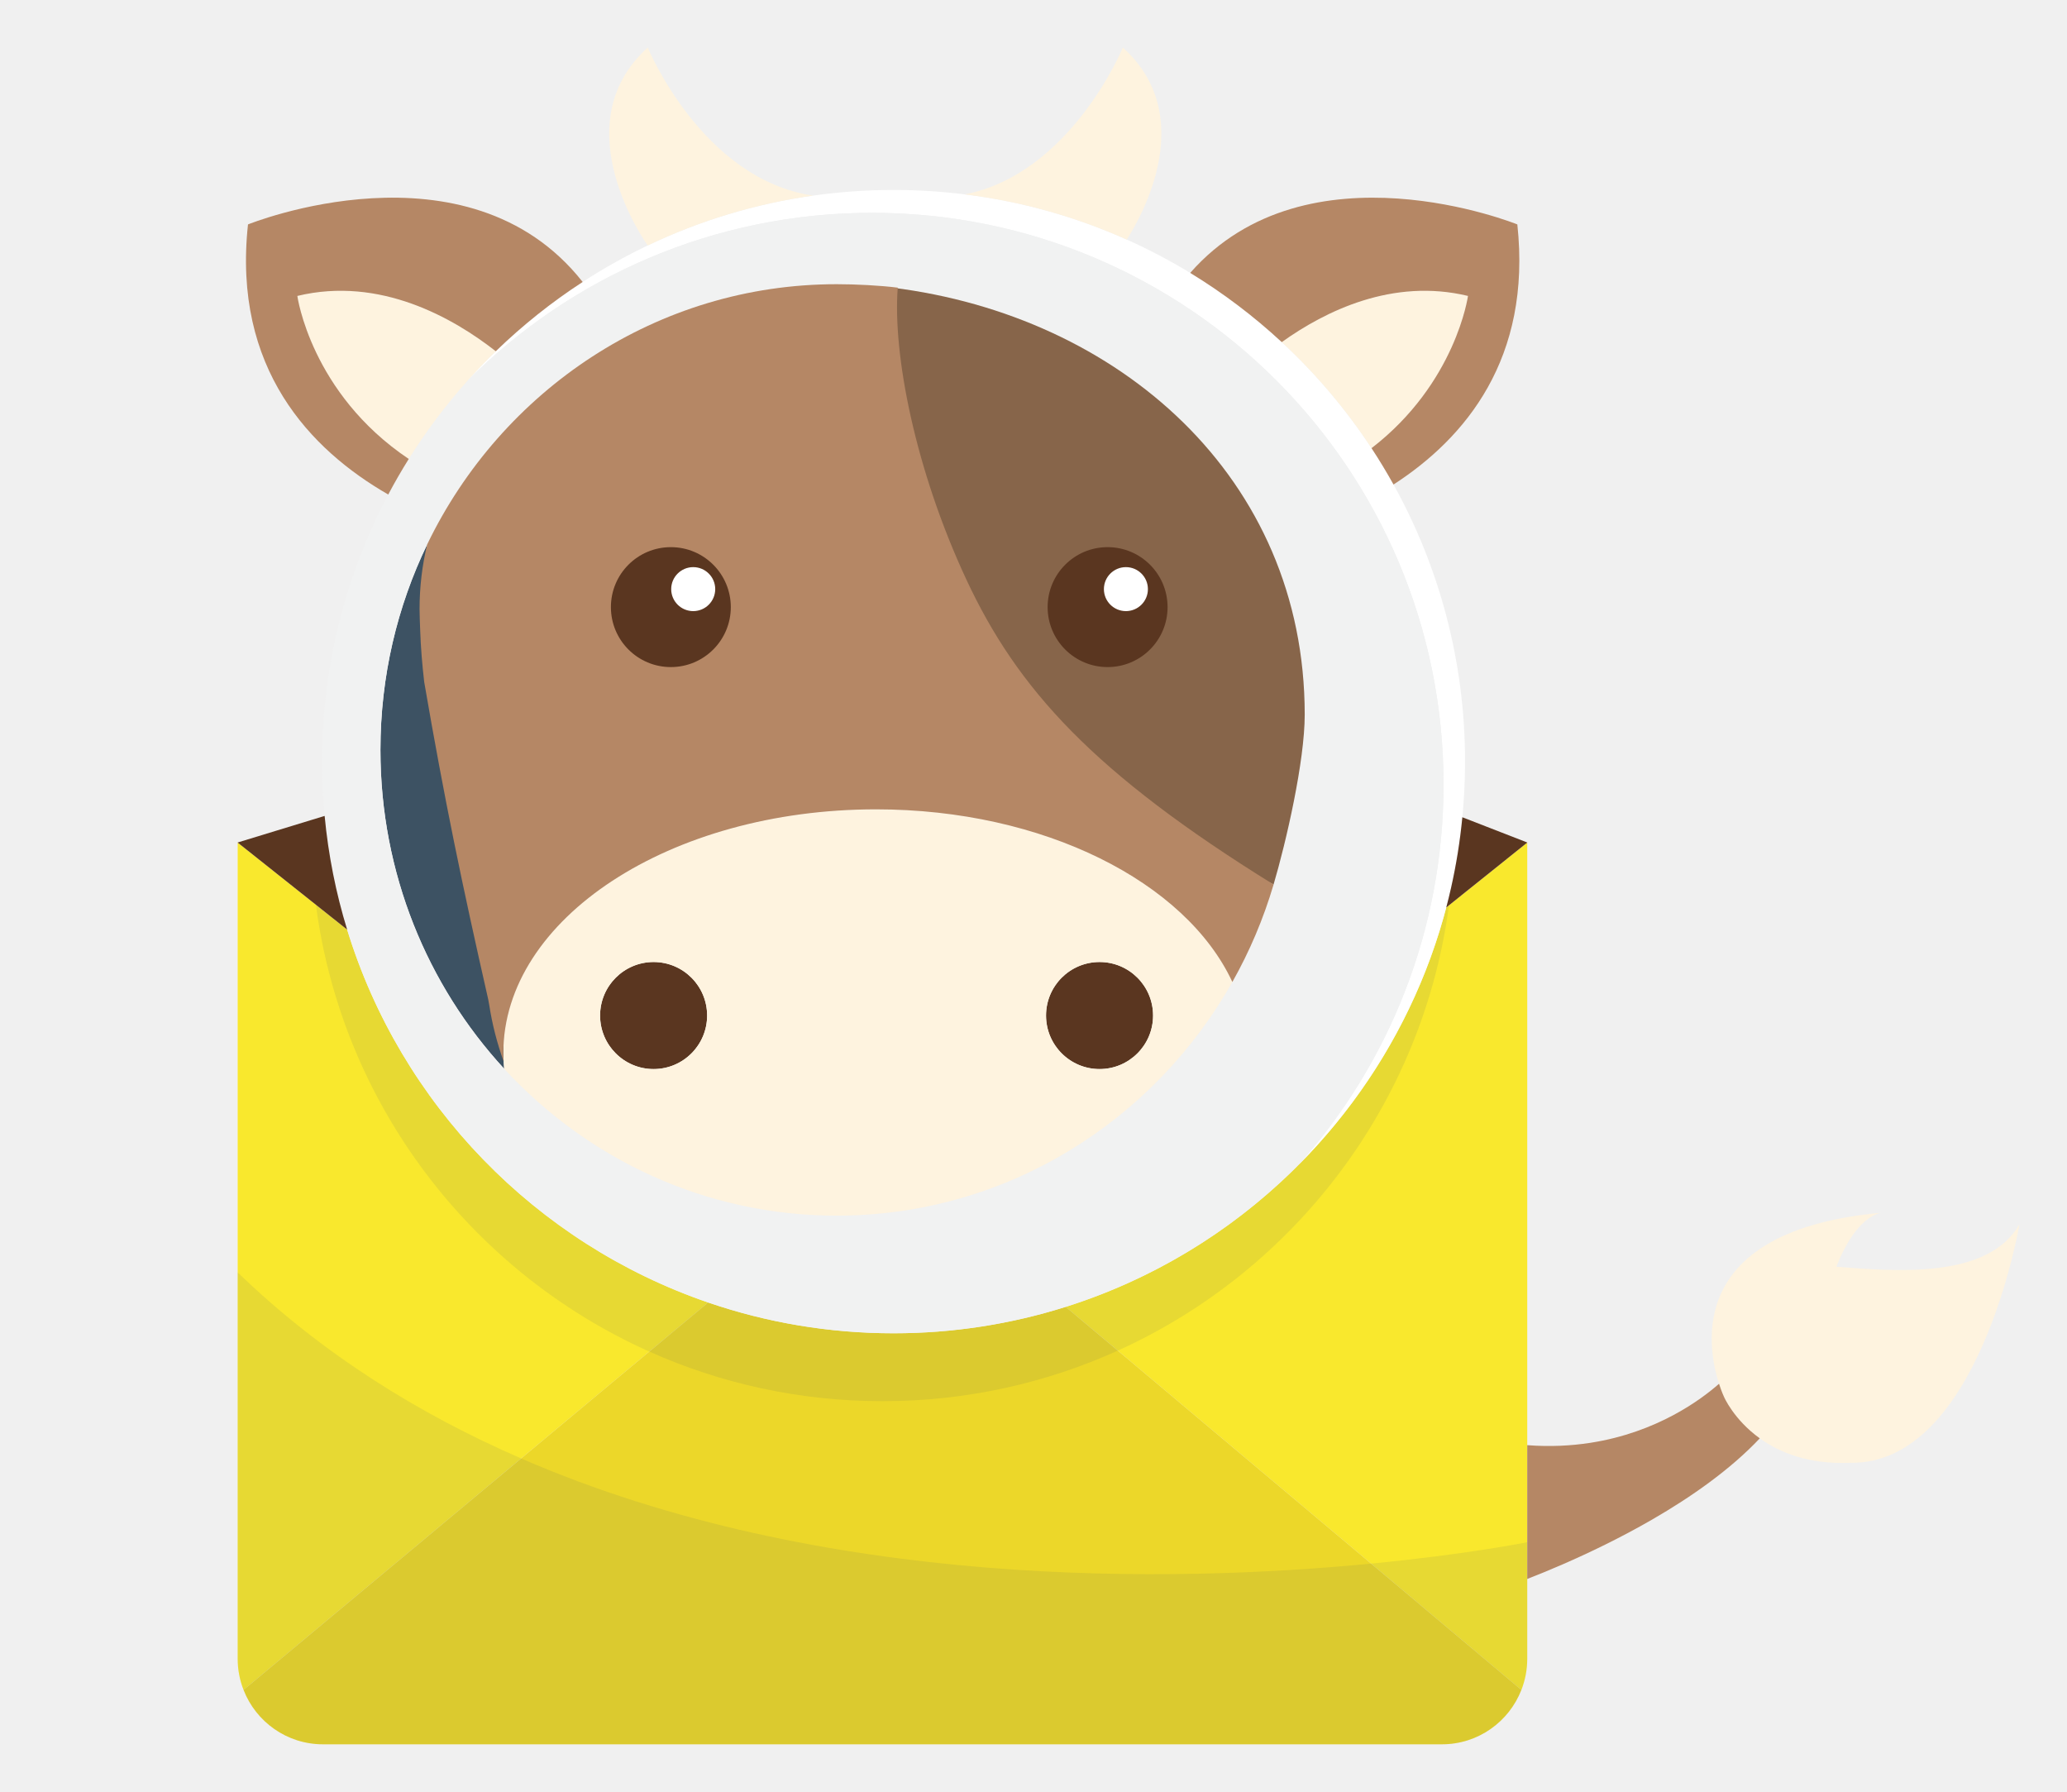
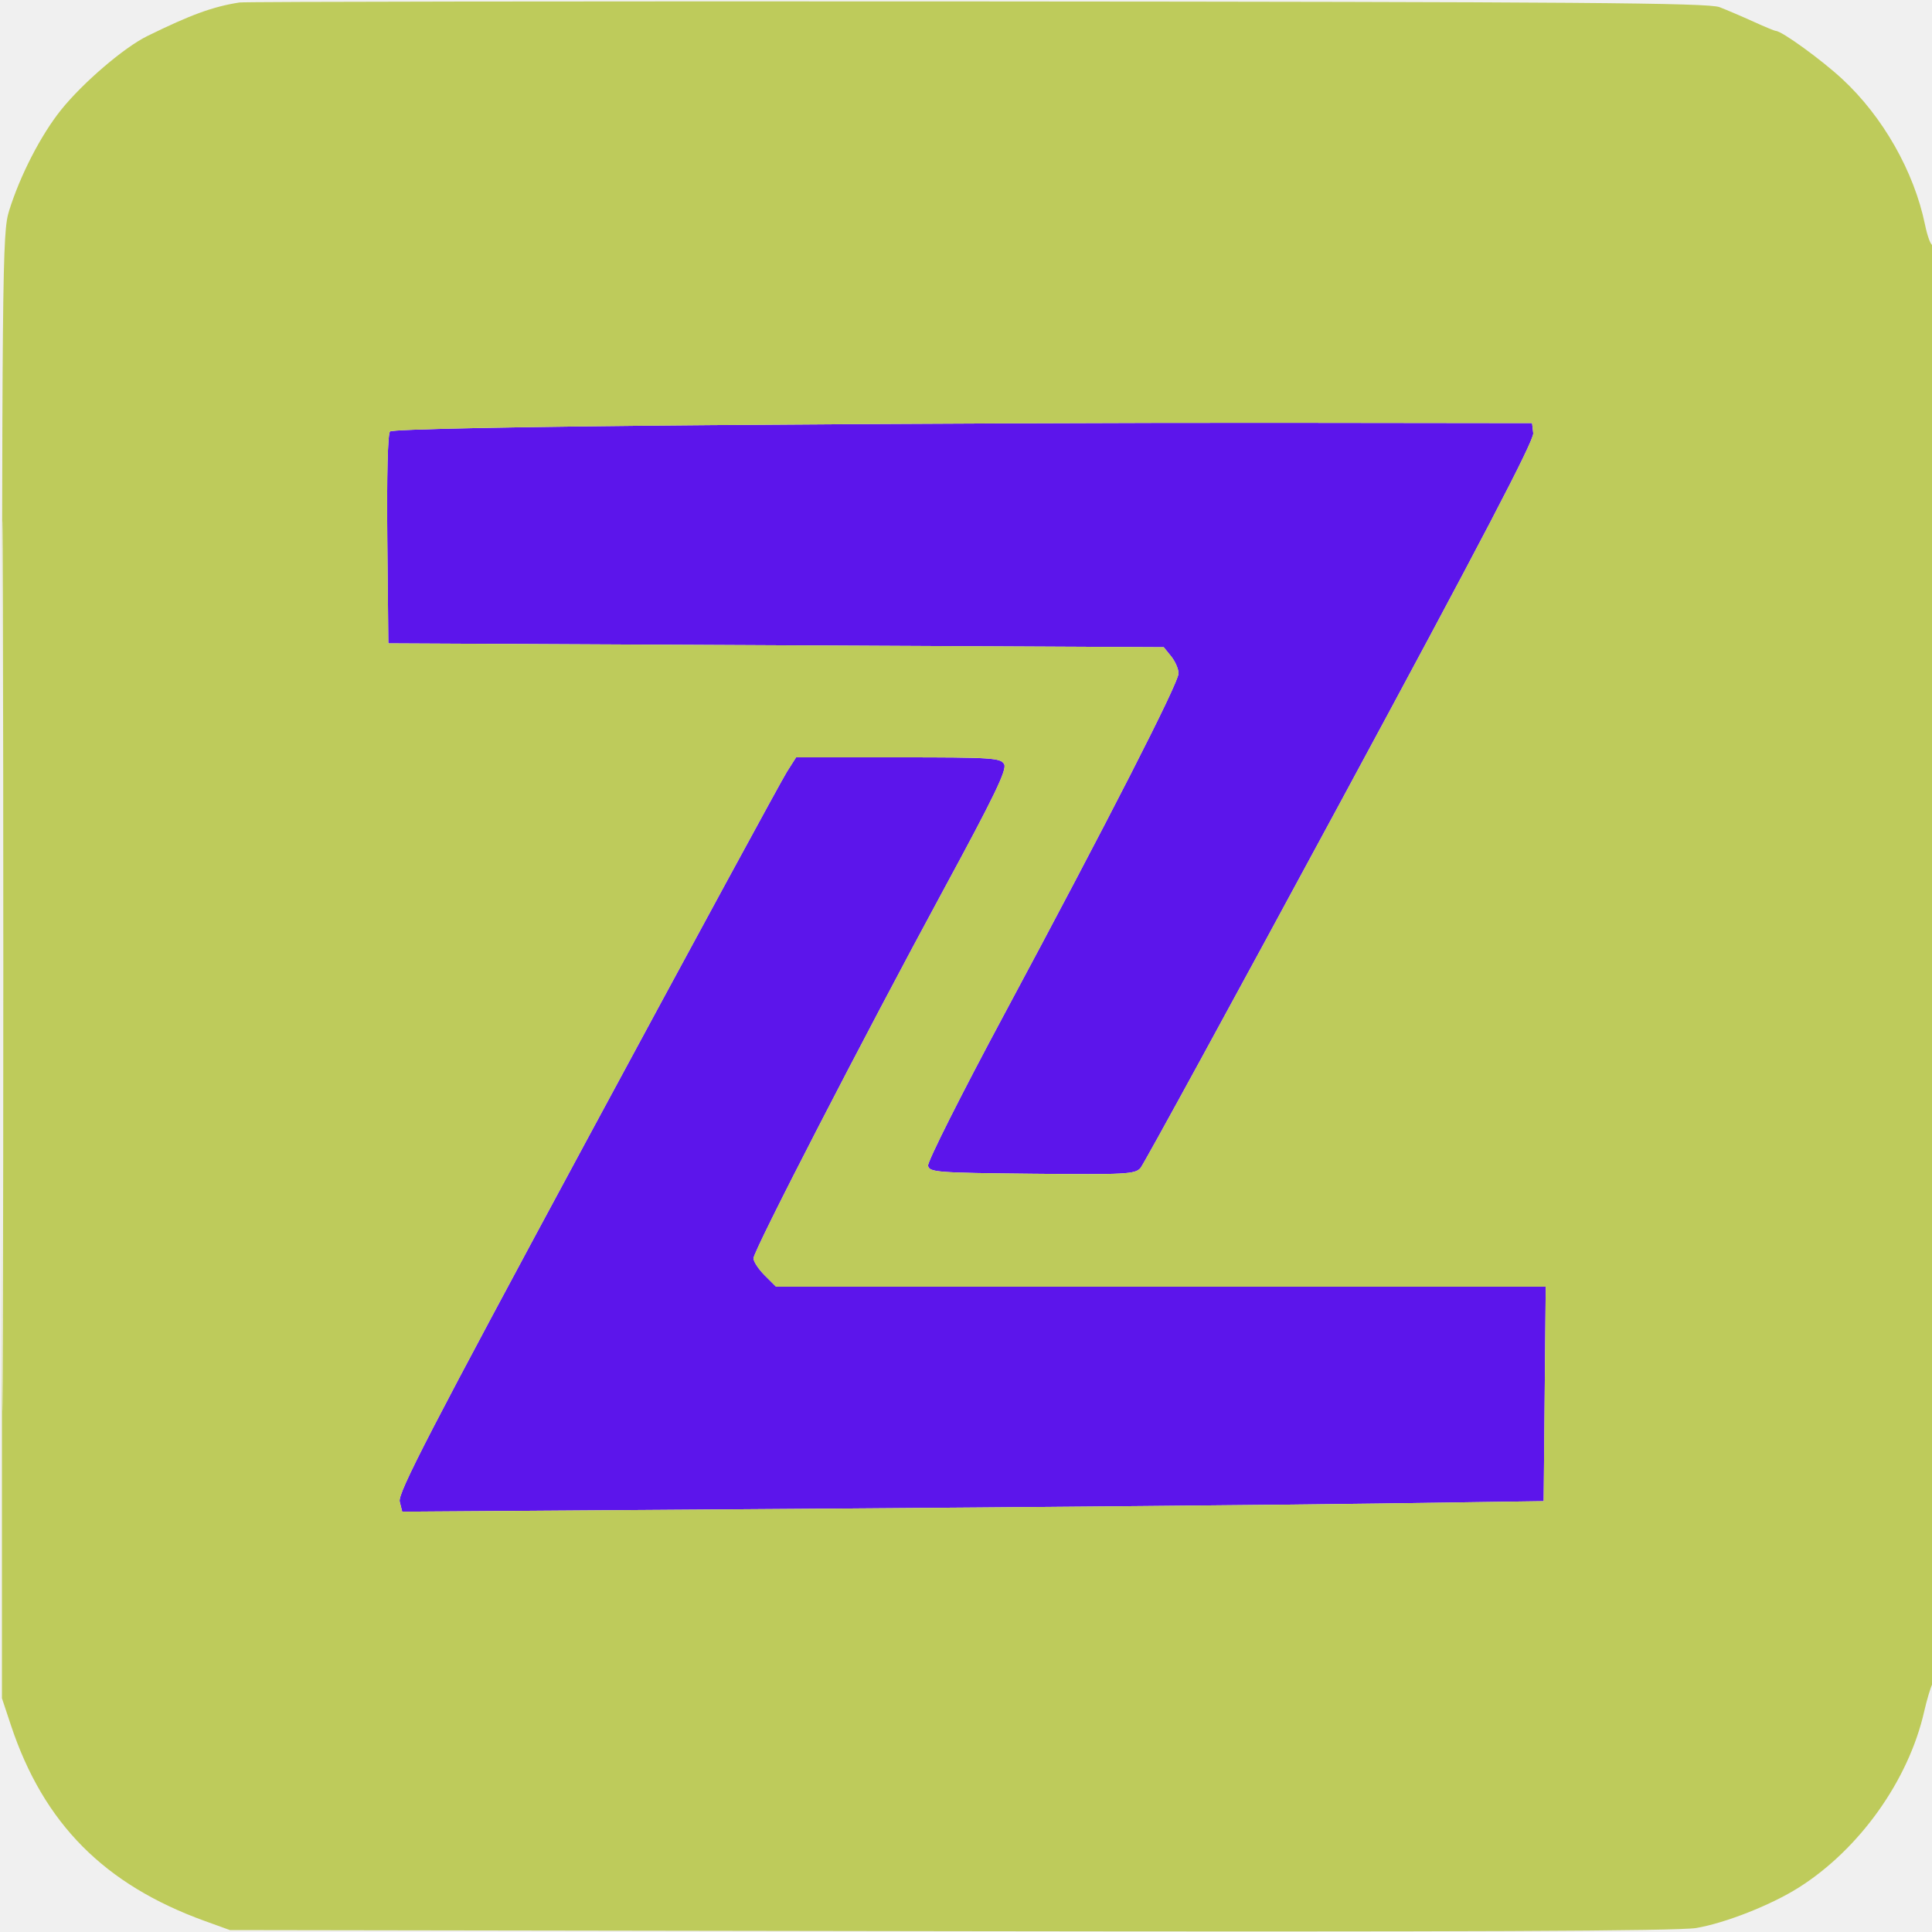
- <svg xmlns="http://www.w3.org/2000/svg" version="1.1" id="layer1" x="0px" y="0px" width="434.821" height="376.871" viewBox="0 0 434.821 376.871" enable-background="new 0 0 374.82 356.871" xml:space="preserve">
-   <defs id="defs75" />
-   <g id="g3" transform="translate(50,10)">
-     <g id="grey_5_">
-       <path d="m 55.948,213.25 c 0.073,-20.261 -0.716,-17.261 -3.656,-39.267 2.228,-22.439 -7.628,-38.859 -7.669,-58.34 0,-4.715 -5.806,-6.78 -4.761,-11.137 -6.292,13.037 -9.833,27.707 -9.833,43.222 0,25.946 9.89,49.533 26.027,67.059 -0.048,-0.511 -0.082,-1.023 -0.108,-1.536 z" id="path6" style="fill:#3d5263" />
-     </g>
-     <g id="yellow">
-       <path d="m 254.808,180.412 -0.567,0.455 c -10.49,39.88 -40.951,71.658 -80.048,83.996 l 10.952,9.206 53.296,44.799 31.601,26.563 c 0.783,-2.011 1.229,-4.19 1.231,-6.478 0,-0.007 10e-4,-0.013 10e-4,-0.02 l 0,-16.836 0,-10e-4 0,-28.141 0,-126.736 -16.466,13.193 z" id="path9" style="fill:#f9e82d" />
-       <path d="m 23.027,185.52 -6.574,-5.225 -16.452,-13.076 0,90.407 0,81.307 c 0,2.295 0.447,4.481 1.233,6.499 l 58.39,-48.683 26.964,-22.481 12.38,-10.321 C 62.73,251.524 34.307,222.274 23.027,185.52 Z" id="path11" style="fill:#f9e82d" />
-       <path d="m 238.441,318.868 -53.296,-44.799 -10.952,-9.206 c -11.431,3.607 -23.597,5.558 -36.22,5.558 -13.653,0 -26.772,-2.28 -39.004,-6.474 l -12.38,10.321 -26.965,22.482 -58.39,48.683 c 2.605,6.69 9.094,11.438 16.706,11.438 l 235.394,0 c 7.613,0 14.103,-4.749 16.707,-11.44 l -31.6,-26.563 z" id="path13" style="fill:#edd514;fill-opacity:0.895" />
-     </g>
-     <g id="grey_4_">
-       <path enable-background="new    " d="M 238.441,318.868 C 196.984,322.876 123.368,324.434 59.625,296.75 38.082,287.394 17.666,274.7 0.002,257.627 l 0,81.307 c 0,2.295 0.447,4.481 1.233,6.499 2.605,6.69 9.094,11.438 16.706,11.438 l 235.394,0 c 7.613,0 14.103,-4.749 16.707,-11.44 0.783,-2.011 1.229,-4.19 1.231,-6.478 l 0,-24.584 c 0,0 -12.58,2.541 -32.832,4.499 z" id="path16" style="opacity:0.1;fill:#3d5263" />
-       <path enable-background="new    " d="m 86.588,274.268 c 14.979,6.703 31.579,10.435 49.051,10.435 17.648,0 34.408,-3.803 49.505,-10.634 37.082,-16.777 64.125,-51.824 69.664,-93.657 l -0.567,0.455 c -10.49,39.88 -40.951,71.658 -80.048,83.996 -11.431,3.607 -23.597,5.558 -36.22,5.558 -13.653,0 -26.772,-2.28 -39.004,-6.474 C 62.731,251.524 34.308,222.274 23.028,185.52 l -6.574,-5.225 c 5.525,42.054 32.786,77.261 70.134,93.973 z" id="path18" style="opacity:0.1;fill:#3d5263" />
-     </g>
-     <g id="white_1_">
-       <path d="m 54.293,63.875 c -1.799,1.745 -3.541,3.548 -5.229,5.402 -0.042,0.046 -0.085,0.092 -0.127,0.139 -0.234,0.258 -0.473,0.51 -0.705,0.77 0.055,-0.055 0.111,-0.108 0.166,-0.163 21.76,-21.782 51.828,-35.259 85.046,-35.259 66.396,0 120.222,53.826 120.222,120.223 0,30.718 -11.526,58.74 -30.482,79.991 21.633,-21.737 35.006,-51.7 35.01,-84.791 0,-0.004 0,-0.009 0,-0.013 0,-21.143 -5.465,-41.007 -15.049,-58.269 -1.449,-2.608 -2.991,-5.157 -4.624,-7.643 -5.377,-8.187 -11.727,-15.676 -18.885,-22.307 -5.903,-5.467 -12.351,-10.354 -19.26,-14.558 -4.278,-2.604 -8.734,-4.944 -13.341,-7.006 -10.627,-4.756 -22.07,-8.016 -34.062,-9.509 -4.915,-0.612 -9.921,-0.931 -15.001,-0.931 -5.747,0 -11.398,0.409 -16.93,1.189 -12.291,1.733 -23.981,5.329 -34.784,10.487 -4.742,2.264 -9.313,4.83 -13.688,7.672 -6.561,4.266 -12.682,9.149 -18.277,14.576 z" id="path21" style="fill:#ffffff" />
-       <path d="m 95.828,118.535 c 2.559,0 4.63,-2.071 4.63,-4.629 0,-2.553 -2.071,-4.626 -4.63,-4.626 -2.558,0 -4.634,2.074 -4.634,4.626 10e-4,2.557 2.076,4.629 4.634,4.629 z" id="path23" style="fill:#ffffff" />
-       <path d="m 186.85,118.535 c 2.556,0 4.629,-2.071 4.629,-4.629 0,-2.553 -2.074,-4.626 -4.629,-4.626 -2.559,0 -4.631,2.074 -4.631,4.626 0,2.557 2.073,4.629 4.631,4.629 z" id="path25" style="fill:#ffffff" />
-     </g>
-     <g id="grey_3_">
-       <g id="g28">
-         <path d="m 223.701,234.394 c 18.648,-21.18 29.965,-48.971 29.965,-79.408 0,-66.396 -53.825,-120.223 -120.222,-120.223 -33.218,0 -63.286,13.477 -85.046,35.259 -4.591,5.125 -8.746,10.647 -12.413,16.507 -1.524,2.437 -2.963,4.931 -4.314,7.48 -7.067,13.341 -11.704,28.167 -13.301,43.893 -0.411,4.043 -0.622,8.146 -0.622,12.298 0,3.849 0.188,7.653 0.542,11.409 0.776,8.241 2.38,16.24 4.735,23.912 11.281,36.754 39.703,66.004 75.941,78.427 12.231,4.193 25.351,6.474 39.004,6.474 12.623,0 24.79,-1.95 36.22,-5.558 18.139,-5.725 34.412,-15.64 47.7,-28.603 0.536,-0.522 1.811,-1.867 1.811,-1.867 z m -5.788,-58.356 c -2.132,7.217 -5.052,14.085 -8.668,20.495 -16.571,29.372 -47.64,49.146 -83.233,49.146 -27.584,0 -52.447,-11.88 -69.956,-30.895 C 39.919,197.26 30.03,173.673 30.03,147.726 c 0,-15.515 3.54,-30.185 9.833,-43.222 15.648,-32.42 48.344,-54.73 86.15,-54.73 3.967,0 7.876,0.25 11.717,0.728 47.479,5.898 84.262,47.175 84.262,97.224 -0.002,9.846 -1.431,19.348 -4.079,28.312 z" id="path30" style="fill:#f1f2f2" />
-       </g>
-       <path d="m 49.064,69.277 c -0.042,0.046 -0.085,0.092 -0.127,0.139 0.042,-0.047 0.085,-0.093 0.127,-0.139 z" id="path32" style="fill:#f1f2f2" />
-     </g>
-     <g id="darkbrown_1_">
-       <path d="m 257.626,161.89 c -0.488,5.062 -1.29,10.032 -2.387,14.89 -0.31,1.371 -0.643,2.733 -0.999,4.086 l 0.567,-0.455 16.466,-13.193 0,-0.023 -13.647,-5.305 z" id="path35" style="fill:#5a3620" />
-       <path d="m 0.001,167.219 16.451,13.076 6.574,5.225 c -2.354,-7.672 -3.959,-15.671 -4.735,-23.912 l -2.85,0.871 L 0,167.196" id="path37" style="fill:#5a3620" />
-       <path d="m 87.491,192.337 c -6.21,0 -11.254,5.034 -11.254,11.257 0,6.216 5.043,11.257 11.254,11.257 6.221,0 11.261,-5.041 11.261,-11.257 0,-6.223 -5.041,-11.257 -11.261,-11.257 z" id="path39" style="fill:#5a3620" />
-       <path d="m 181.307,192.337 c -6.218,0 -11.259,5.034 -11.259,11.257 0,6.216 5.041,11.257 11.259,11.257 6.22,0 11.257,-5.041 11.257,-11.257 0,-6.223 -5.037,-11.257 -11.257,-11.257 z" id="path41" style="fill:#5a3620" />
-       <path d="m 182.997,102.251 c -6.963,0 -15.442,7.766 -15.442,14.735 0,6.965 8.126,17.207 15.089,17.207 6.968,0 15.799,-9.536 15.799,-16.5 0.001,-6.97 -8.477,-15.442 -15.445,-15.442 z m 3.853,16.284 c -2.558,0 -4.631,-2.072 -4.631,-4.629 0,-2.552 2.072,-4.626 4.631,-4.626 2.555,0 4.629,2.073 4.629,4.626 0,2.558 -2.073,4.629 -4.629,4.629 z" id="path43" style="fill:#5a3620" />
-       <path d="m 89.71,102.604 c -6.971,0 -14.38,8.12 -14.38,15.089 0,6.965 8.825,16.147 15.794,16.147 6.963,0 15.793,-9.183 15.793,-16.147 0.001,-6.97 -10.243,-15.089 -17.207,-15.089 z M 95.828,118.535 c -2.559,0 -4.634,-2.072 -4.634,-4.629 0,-2.552 2.076,-4.626 4.634,-4.626 2.559,0 4.63,2.073 4.63,4.626 0,2.558 -2.071,4.629 -4.63,4.629 z" id="path45" style="fill:#5a3620" />
-     </g>
-     <g id="cream">
-       <path d="m 336.302,256.425 c 3.59,-9.155 7.701,-11 9.346,-11.346 -40.757,3.757 -36.661,27.769 -34.026,35.96 0.55,1.712 1.037,2.733 1.037,2.733 0,0 2.031,4.787 7.536,8.748 4.149,2.986 10.27,5.503 18.995,5.144 27.063,0.461 35.631,-50.166 35.631,-50.166 -6.654,11.655 -26.404,9.876 -38.519,8.927 z" id="path48" style="fill:#fef3df" />
-       <path d="m 48.937,69.415 c 0.042,-0.046 0.085,-0.092 0.127,-0.139 1.688,-1.854 3.43,-3.657 5.229,-5.402 -8.915,-6.977 -24.344,-15.826 -41.744,-11.633 0,0 2.814,20.458 23.437,34.287 3.667,-5.86 7.822,-11.381 12.413,-16.507 -0.055,0.055 -0.111,0.108 -0.166,0.163 0.231,-0.258 0.47,-0.511 0.704,-0.769 z" id="path50" style="fill:#fef3df" />
-       <path d="m 258.812,52.242 c -15.831,-3.815 -30.029,3.169 -39.176,9.714 7.158,6.63 13.508,14.12 18.885,22.307 17.763,-13.689 20.291,-32.021 20.291,-32.021 z" id="path52" style="fill:#fef3df" />
-       <path d="m 134.269,160.225 c -43.299,0 -78.388,22.964 -78.388,51.289 0,0.582 0.038,1.157 0.067,1.735 0.026,0.514 0.06,1.025 0.108,1.535 17.508,19.015 42.371,30.895 69.956,30.895 35.594,0 66.662,-19.774 83.233,-49.146 -9.796,-21.016 -39.651,-36.308 -74.976,-36.308 z M 87.491,214.85 c -6.211,0 -11.254,-5.041 -11.254,-11.257 0,-6.223 5.044,-11.257 11.254,-11.257 6.22,0 11.261,5.034 11.261,11.257 0,6.216 -5.04,11.257 -11.261,11.257 z m 93.816,0 c -6.218,0 -11.259,-5.041 -11.259,-11.257 0,-6.223 5.041,-11.257 11.259,-11.257 6.22,0 11.257,5.034 11.257,11.257 0,6.216 -5.037,11.257 -11.257,11.257 z" id="path54" style="fill:#fef3df" />
-       <path d="M 86.265,0 C 68.102,16.373 86.113,41.427 86.258,41.628 97.061,36.47 108.751,32.874 121.042,31.141 97.629,27.686 86.265,0 86.265,0 Z" id="path56" style="fill:#fef3df" />
-       <path d="m 186.204,0 c 0,0 -10.863,26.476 -33.231,30.883 11.992,1.493 23.435,4.752 34.062,9.509 C 190.383,35.136 202.036,14.271 186.204,0 Z" id="path58" style="fill:#fef3df" />
-     </g>
-     <g id="g60">
-       <path d="m 217.913,176.038 c 2.647,-8.964 6.552,-25.892 6.552,-35.737 C 224.465,90.252 185.208,56.4 137.728,50.502 c -2.157,28.03 3.629,87.043 80.185,125.536 z m -47.53,-58.345 c 0,-6.97 5.651,-12.614 12.614,-12.614 6.968,0 12.617,5.645 12.617,12.614 0,6.964 -5.649,12.611 -12.617,12.611 -6.963,0 -12.614,-5.646 -12.614,-12.611 z" id="path62" style="fill:#87654a" />
-     </g>
-     <g id="brown">
-       <path d="m 312.658,283.772 c 0,0 -0.487,-1.021 -1.037,-2.733 -3.758,3.317 -13.036,10.236 -27.03,12.416 l 0,-10e-4 c -0.009,0.002 -0.019,0.003 -0.027,0.005 -4.044,0.628 -8.479,0.863 -13.29,0.497 l 0,28.141 c 2.059,-0.801 4.607,-1.834 7.477,-3.083 5.462,-2.377 12.093,-5.542 18.771,-9.395 0.027,-0.016 0.054,-0.031 0.081,-0.047 8.158,-4.713 16.37,-10.452 22.593,-17.052 -5.506,-3.961 -7.538,-8.748 -7.538,-8.748 z" id="path65" style="fill:#b58765" />
-       <path d="m 12.549,52.242 c 17.4,-4.193 32.83,4.656 41.744,11.633 C 59.888,58.449 66.009,53.565 72.57,49.301 48.272,18.498 2.169,37.201 2.169,37.201 -1.114,67.502 15.288,84.594 31.672,94.01 33.023,91.461 34.462,88.966 35.986,86.53 15.363,72.699 12.549,52.242 12.549,52.242 Z" id="path67" style="fill:#b58765" />
-       <path d="m 200.376,47.398 c 6.909,4.205 13.356,9.091 19.26,14.558 9.146,-6.545 23.345,-13.529 39.176,-9.714 0,0 -2.527,18.332 -20.291,32.021 1.633,2.485 3.175,5.034 4.624,7.643 15.141,-9.784 29.097,-26.539 26.046,-54.704 0,-10e-4 -44.152,-17.909 -68.815,10.196 z" id="path69" style="fill:#b58765" />
-       <path d="m 138.854,50.502 c -3.841,-0.478 -8.875,-0.728 -12.842,-0.728 -37.806,0 -70.502,22.31 -86.15,54.73 -1.045,4.357 -1.603,8.897 -1.603,13.612 0,1.454 0.085,2.787 0.121,4.175 0.127,3.935 0.448,7.585 0.855,11.135 4.292,24.958 7.959,42.492 13.464,66.758 0.056,0.407 0.164,0.804 0.224,1.211 0.617,4.028 1.642,7.992 3.025,11.854 -0.029,-0.578 -0.067,-1.153 -0.067,-1.735 0,-28.325 35.089,-51.289 78.388,-51.289 35.325,0 65.181,15.292 74.977,36.308 3.616,-6.409 6.536,-13.277 8.668,-20.495 C 179.989,152.549 164,134.89 153.253,111.821 142.507,88.753 137.775,64.517 138.854,50.502 Z m -47.73,79.802 c -6.97,0 -12.612,-5.646 -12.612,-12.611 0,-6.97 5.642,-12.614 12.612,-12.614 6.964,0 12.611,5.645 12.611,12.614 0.001,6.964 -5.648,12.611 -12.611,12.611 z" id="path71" style="fill:#b58765" />
-     </g>
-   </g>
+ <svg xmlns="http://www.w3.org/2000/svg" width="500" height="500" viewBox="0 0 500 500" version="1.1">
+   <path d="M 183.701 110.020 C 133.276 110.438, 101.531 111.069, 100.934 111.666 C 100.345 112.255, 100.071 123.167, 100.233 139.567 L 100.500 166.500 200.839 167 L 301.177 167.500 303.089 169.861 C 304.140 171.159, 305 173.144, 305 174.271 C 305 176.766, 286.604 212.746, 259.793 262.688 C 248.813 283.141, 239.986 300.691, 240.178 301.688 C 240.503 303.375, 242.357 303.518, 267.094 303.766 C 291.445 304.010, 293.787 303.885, 295.175 302.266 C 296.007 301.295, 319.282 258.700, 346.897 207.612 C 383.287 140.290, 397.023 114.005, 396.803 112.112 L 396.500 109.500 331 109.421 C 294.975 109.378, 228.690 109.648, 183.701 110.020 M 203.641 199.750 C 202.328 201.813, 179.099 244.565, 152.020 294.755 C 111.252 370.318, 102.898 386.458, 103.440 388.615 L 104.093 391.220 208.988 390.476 C 266.679 390.067, 333.146 389.455, 356.691 389.116 L 399.500 388.500 399.766 360.750 L 400.032 333 300.439 333 L 200.846 333 197.923 330.077 C 196.315 328.469, 195 326.481, 195 325.658 C 195 323.695, 223.430 268.576, 244.323 230.033 C 257.349 206.003, 260.637 199.190, 259.884 197.783 C 259.005 196.141, 256.834 196, 232.479 196 L 206.028 196 203.641 199.750" stroke="none" fill="#5c15eb" fill-rule="evenodd" />
+   <path d="M 62 0.640 C 55.148 1.696, 49.381 3.796, 38.108 9.337 C 32.106 12.288, 21.509 21.356, 15.840 28.393 C 10.637 34.852, 5.221 45.348, 2.369 54.500 C 0.571 60.271, 0.500 67.718, 0.500 250 L 0.500 439.500 2.828 446.500 C 11.286 471.930, 26.985 487.757, 53.111 497.193 L 59.500 499.500 246 499.787 C 379.107 499.992, 434.358 499.757, 438.990 498.966 C 446.565 497.673, 458.377 493.010, 465.522 488.492 C 481.223 478.565, 493.907 460.776, 497.959 443 C 498.649 439.975, 499.615 436.719, 500.107 435.764 C 501.230 433.580, 501.311 62.690, 500.188 63.384 C 499.742 63.660, 498.838 61.281, 498.181 58.097 C 495.343 44.358, 487.274 30.173, 476.759 20.437 C 471.338 15.419, 461.088 8, 459.575 8 C 459.289 8, 456.680 6.919, 453.777 5.597 C 450.875 4.276, 446.925 2.588, 445 1.847 C 442.114 0.736, 408.429 0.478, 253 0.377 C 149.325 0.310, 63.375 0.428, 62 0.640 M 0.490 250 C 0.490 352.575, 0.607 394.537, 0.750 343.250 C 0.893 291.962, 0.893 208.037, 0.750 156.750 C 0.607 105.462, 0.490 147.425, 0.490 250 M 183.701 110.020 C 133.276 110.438, 101.531 111.069, 100.934 111.666 C 100.345 112.255, 100.071 123.167, 100.233 139.567 L 100.500 166.500 200.839 167 L 301.177 167.500 303.089 169.861 C 304.140 171.159, 305 173.144, 305 174.271 C 305 176.766, 286.604 212.746, 259.793 262.688 C 248.813 283.141, 239.986 300.691, 240.178 301.688 C 240.503 303.375, 242.357 303.518, 267.094 303.766 C 291.445 304.010, 293.787 303.885, 295.175 302.266 C 296.007 301.295, 319.282 258.700, 346.897 207.612 C 383.287 140.290, 397.023 114.005, 396.803 112.112 L 396.500 109.500 331 109.421 C 294.975 109.378, 228.690 109.648, 183.701 110.020 M 203.641 199.750 C 202.328 201.813, 179.099 244.565, 152.020 294.755 C 111.252 370.318, 102.898 386.458, 103.440 388.615 L 104.093 391.220 208.988 390.476 C 266.679 390.067, 333.146 389.455, 356.691 389.116 L 399.500 388.500 399.766 360.750 L 400.032 333 300.439 333 L 200.846 333 197.923 330.077 C 196.315 328.469, 195 326.481, 195 325.658 C 195 323.695, 223.430 268.576, 244.323 230.033 C 257.349 206.003, 260.637 199.190, 259.884 197.783 C 259.005 196.141, 256.834 196, 232.479 196 L 206.028 196 203.641 199.750" stroke="none" fill="#becb5b" fill-rule="evenodd" />
</svg>
